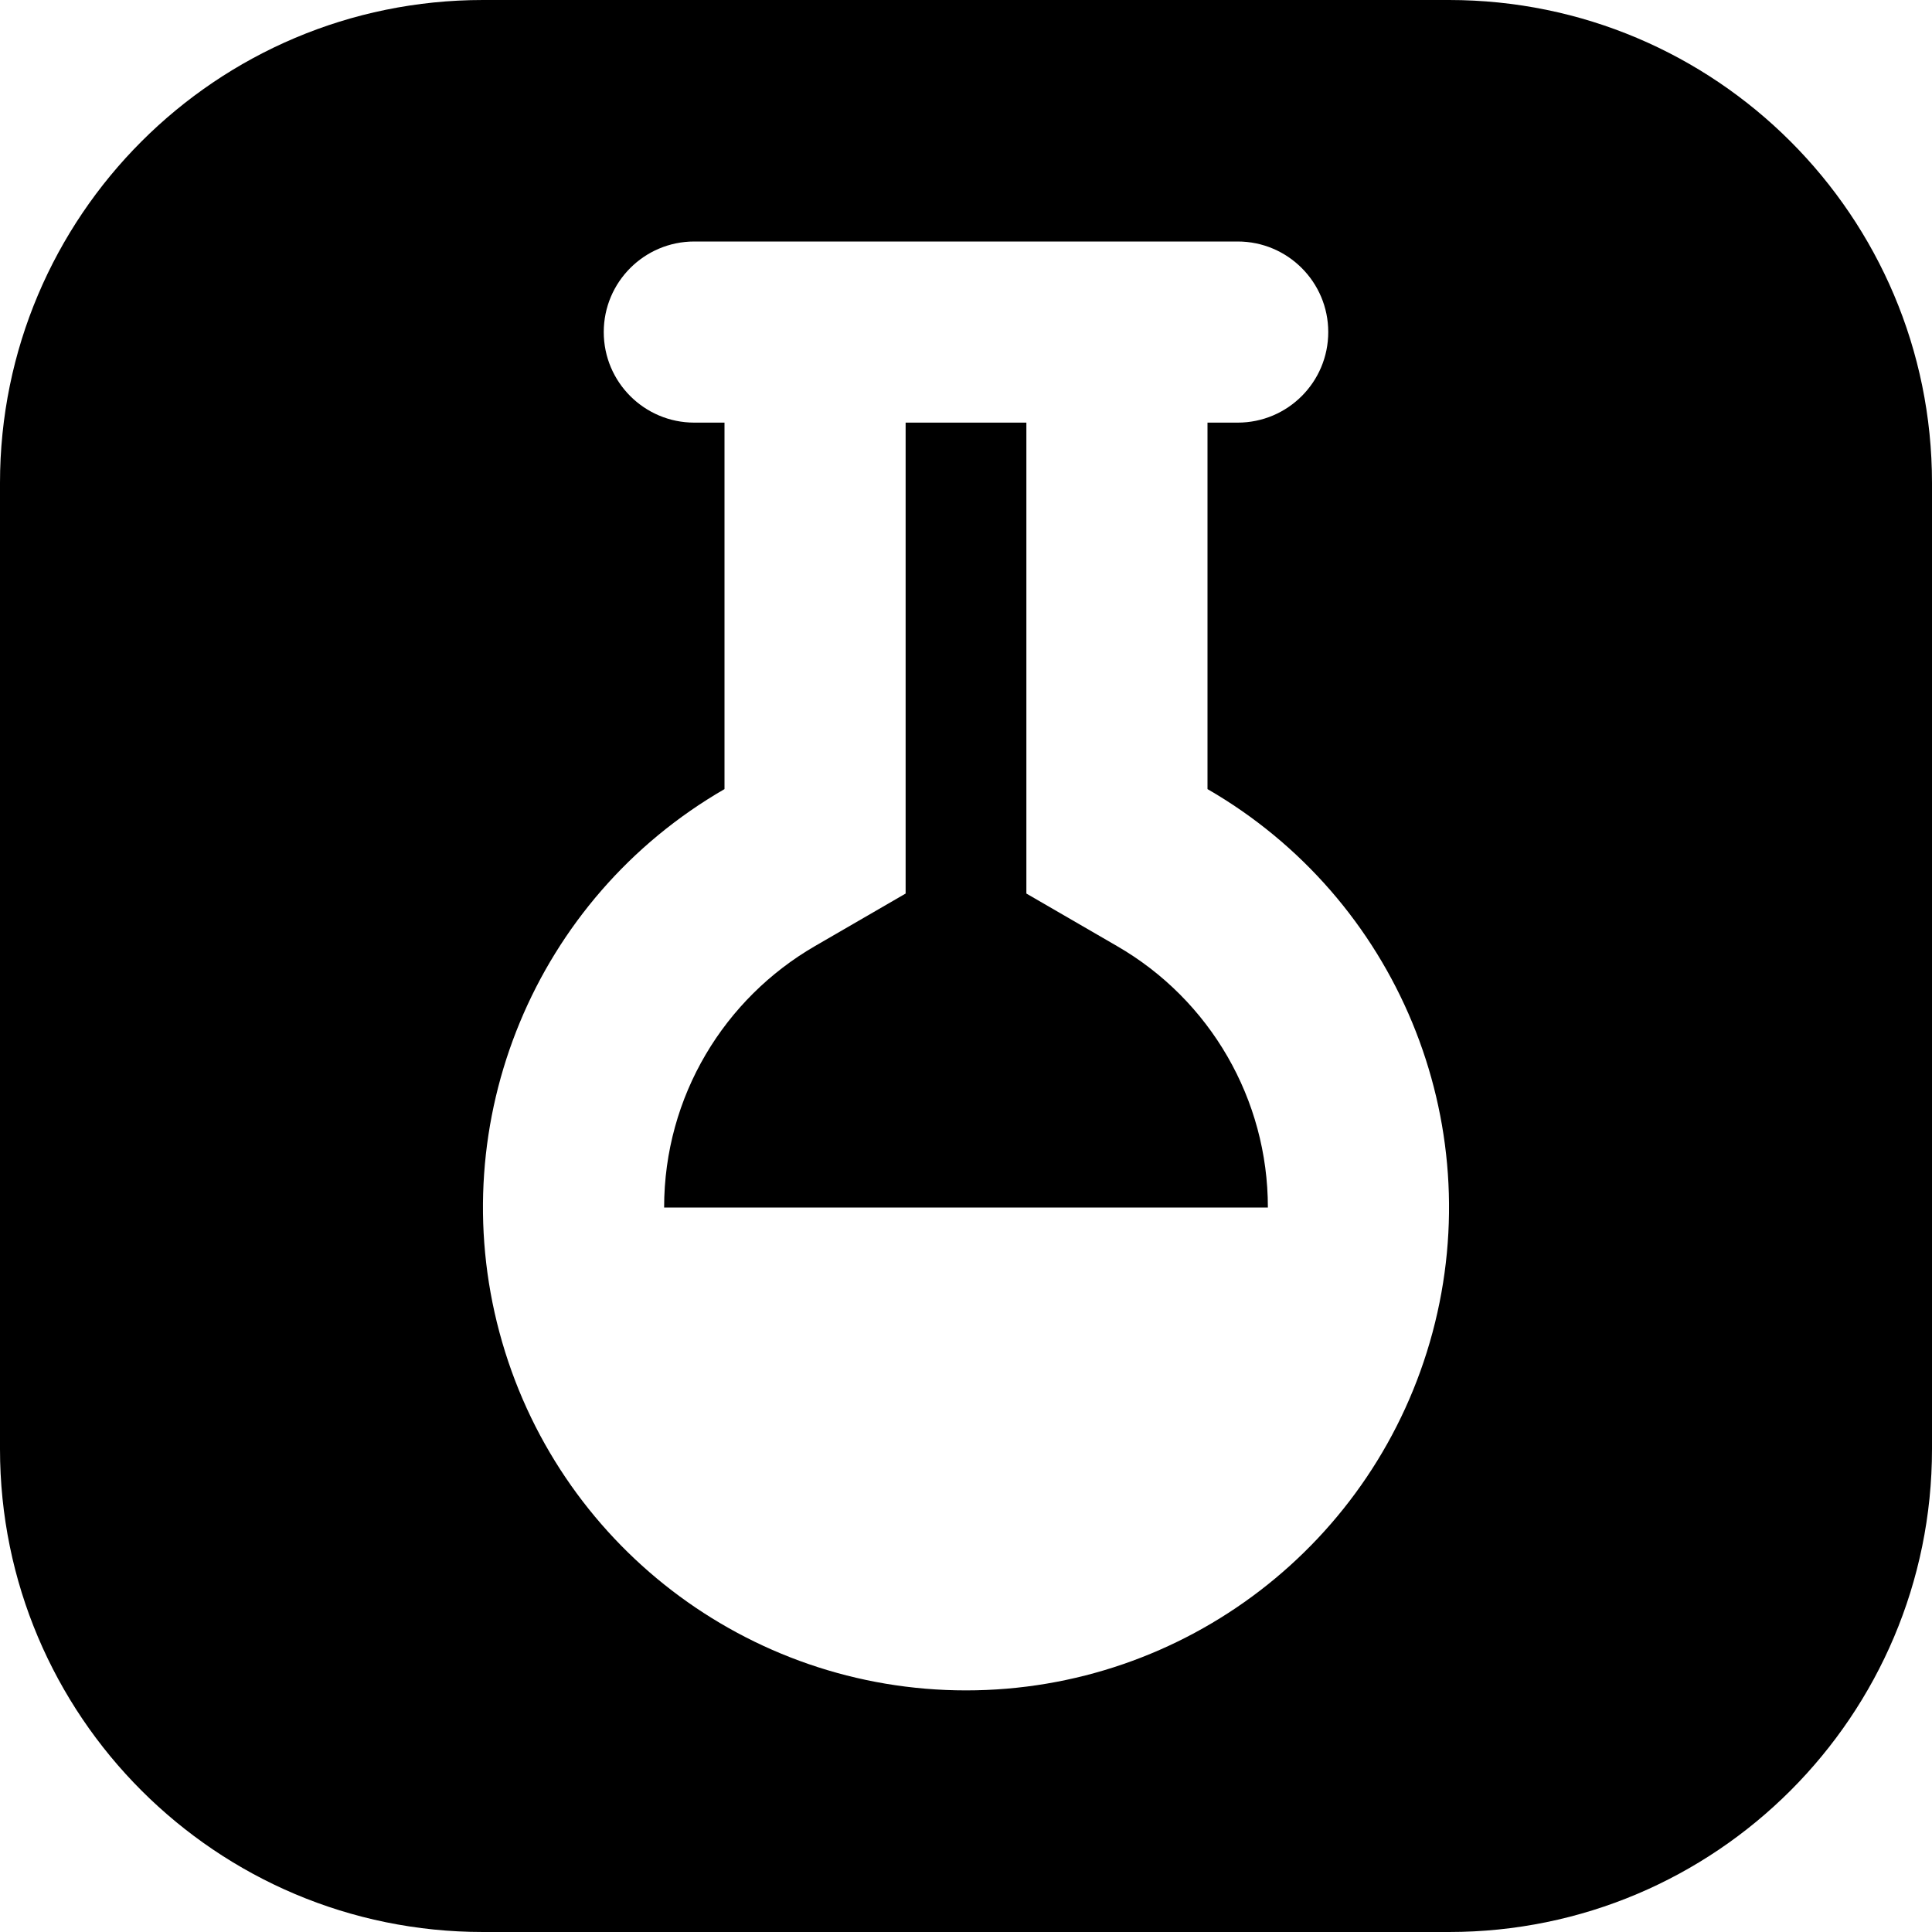
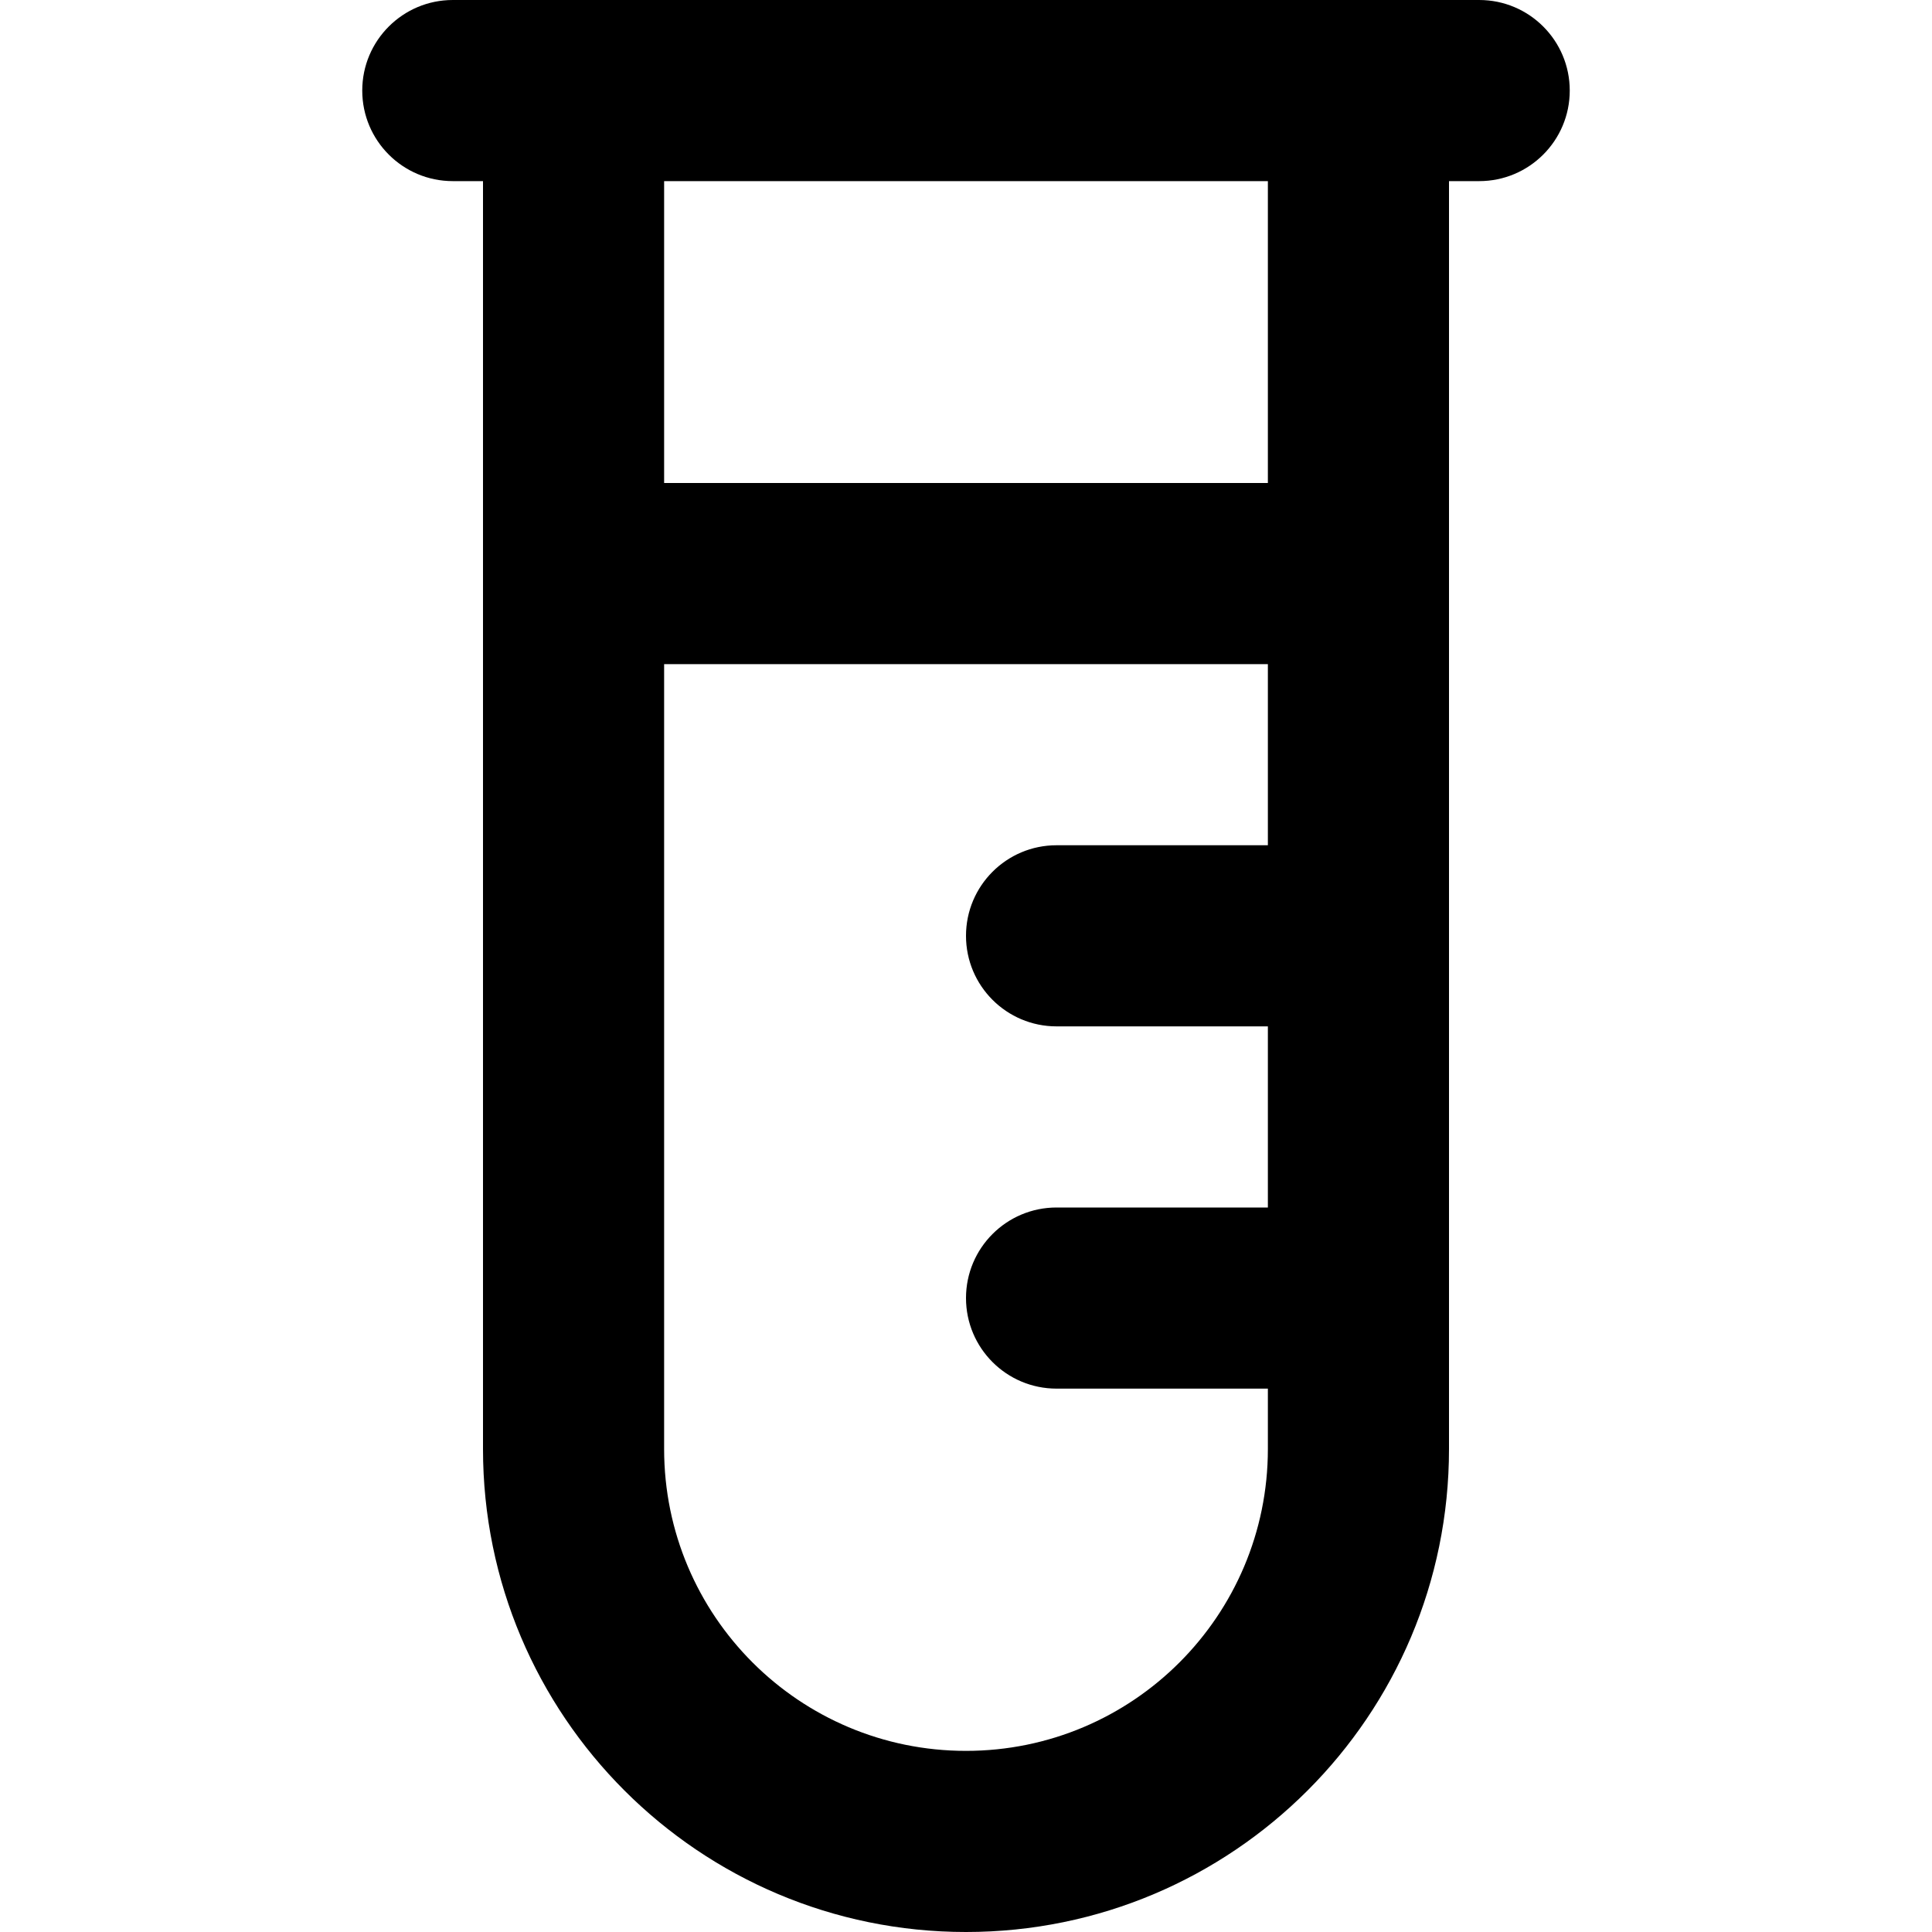
<svg xmlns="http://www.w3.org/2000/svg" width="16" height="16" viewBox="0 0 16 16">
-   <path d="M6.751 7.834L7.5 7.4V3.5h1v3.9l.749.434A2.498 2.498 0 0110.5 10h-5c0-.923.5-1.732 1.251-2.166z" fill="#000" />
-   <path fill-rule="evenodd" clip-rule="evenodd" d="M4 0a4 4 0 00-4 4v8a4 4 0 004 4h8a4 4 0 004-4V4a4 4 0 00-4-4H4zm6 3.5v3.035a4 4 0 11-4 0V3.5h-.25a.75.75 0 010-1.5h4.5a.75.75 0 010 1.5H10z" fill="#000" />
+   <path fill-rule="evenodd" clip-rule="evenodd" d="M3.75 0a.75.75 0 0 0 0 1.5H4V12a4 4 0 0 0 8 0V1.5h.25a.75.75 0 0 0 0-1.5h-8.5Zm6.75 1.5h-5V4h5V1.5Zm0 8.5H8.75a.75.75 0 0 0 0 1.5h1.75v.5a2.5 2.5 0 0 1-5 0V5.5h5V7H8.75a.75.75 0 0 0 0 1.5h1.75V10Z" fill="#000" />
</svg>
